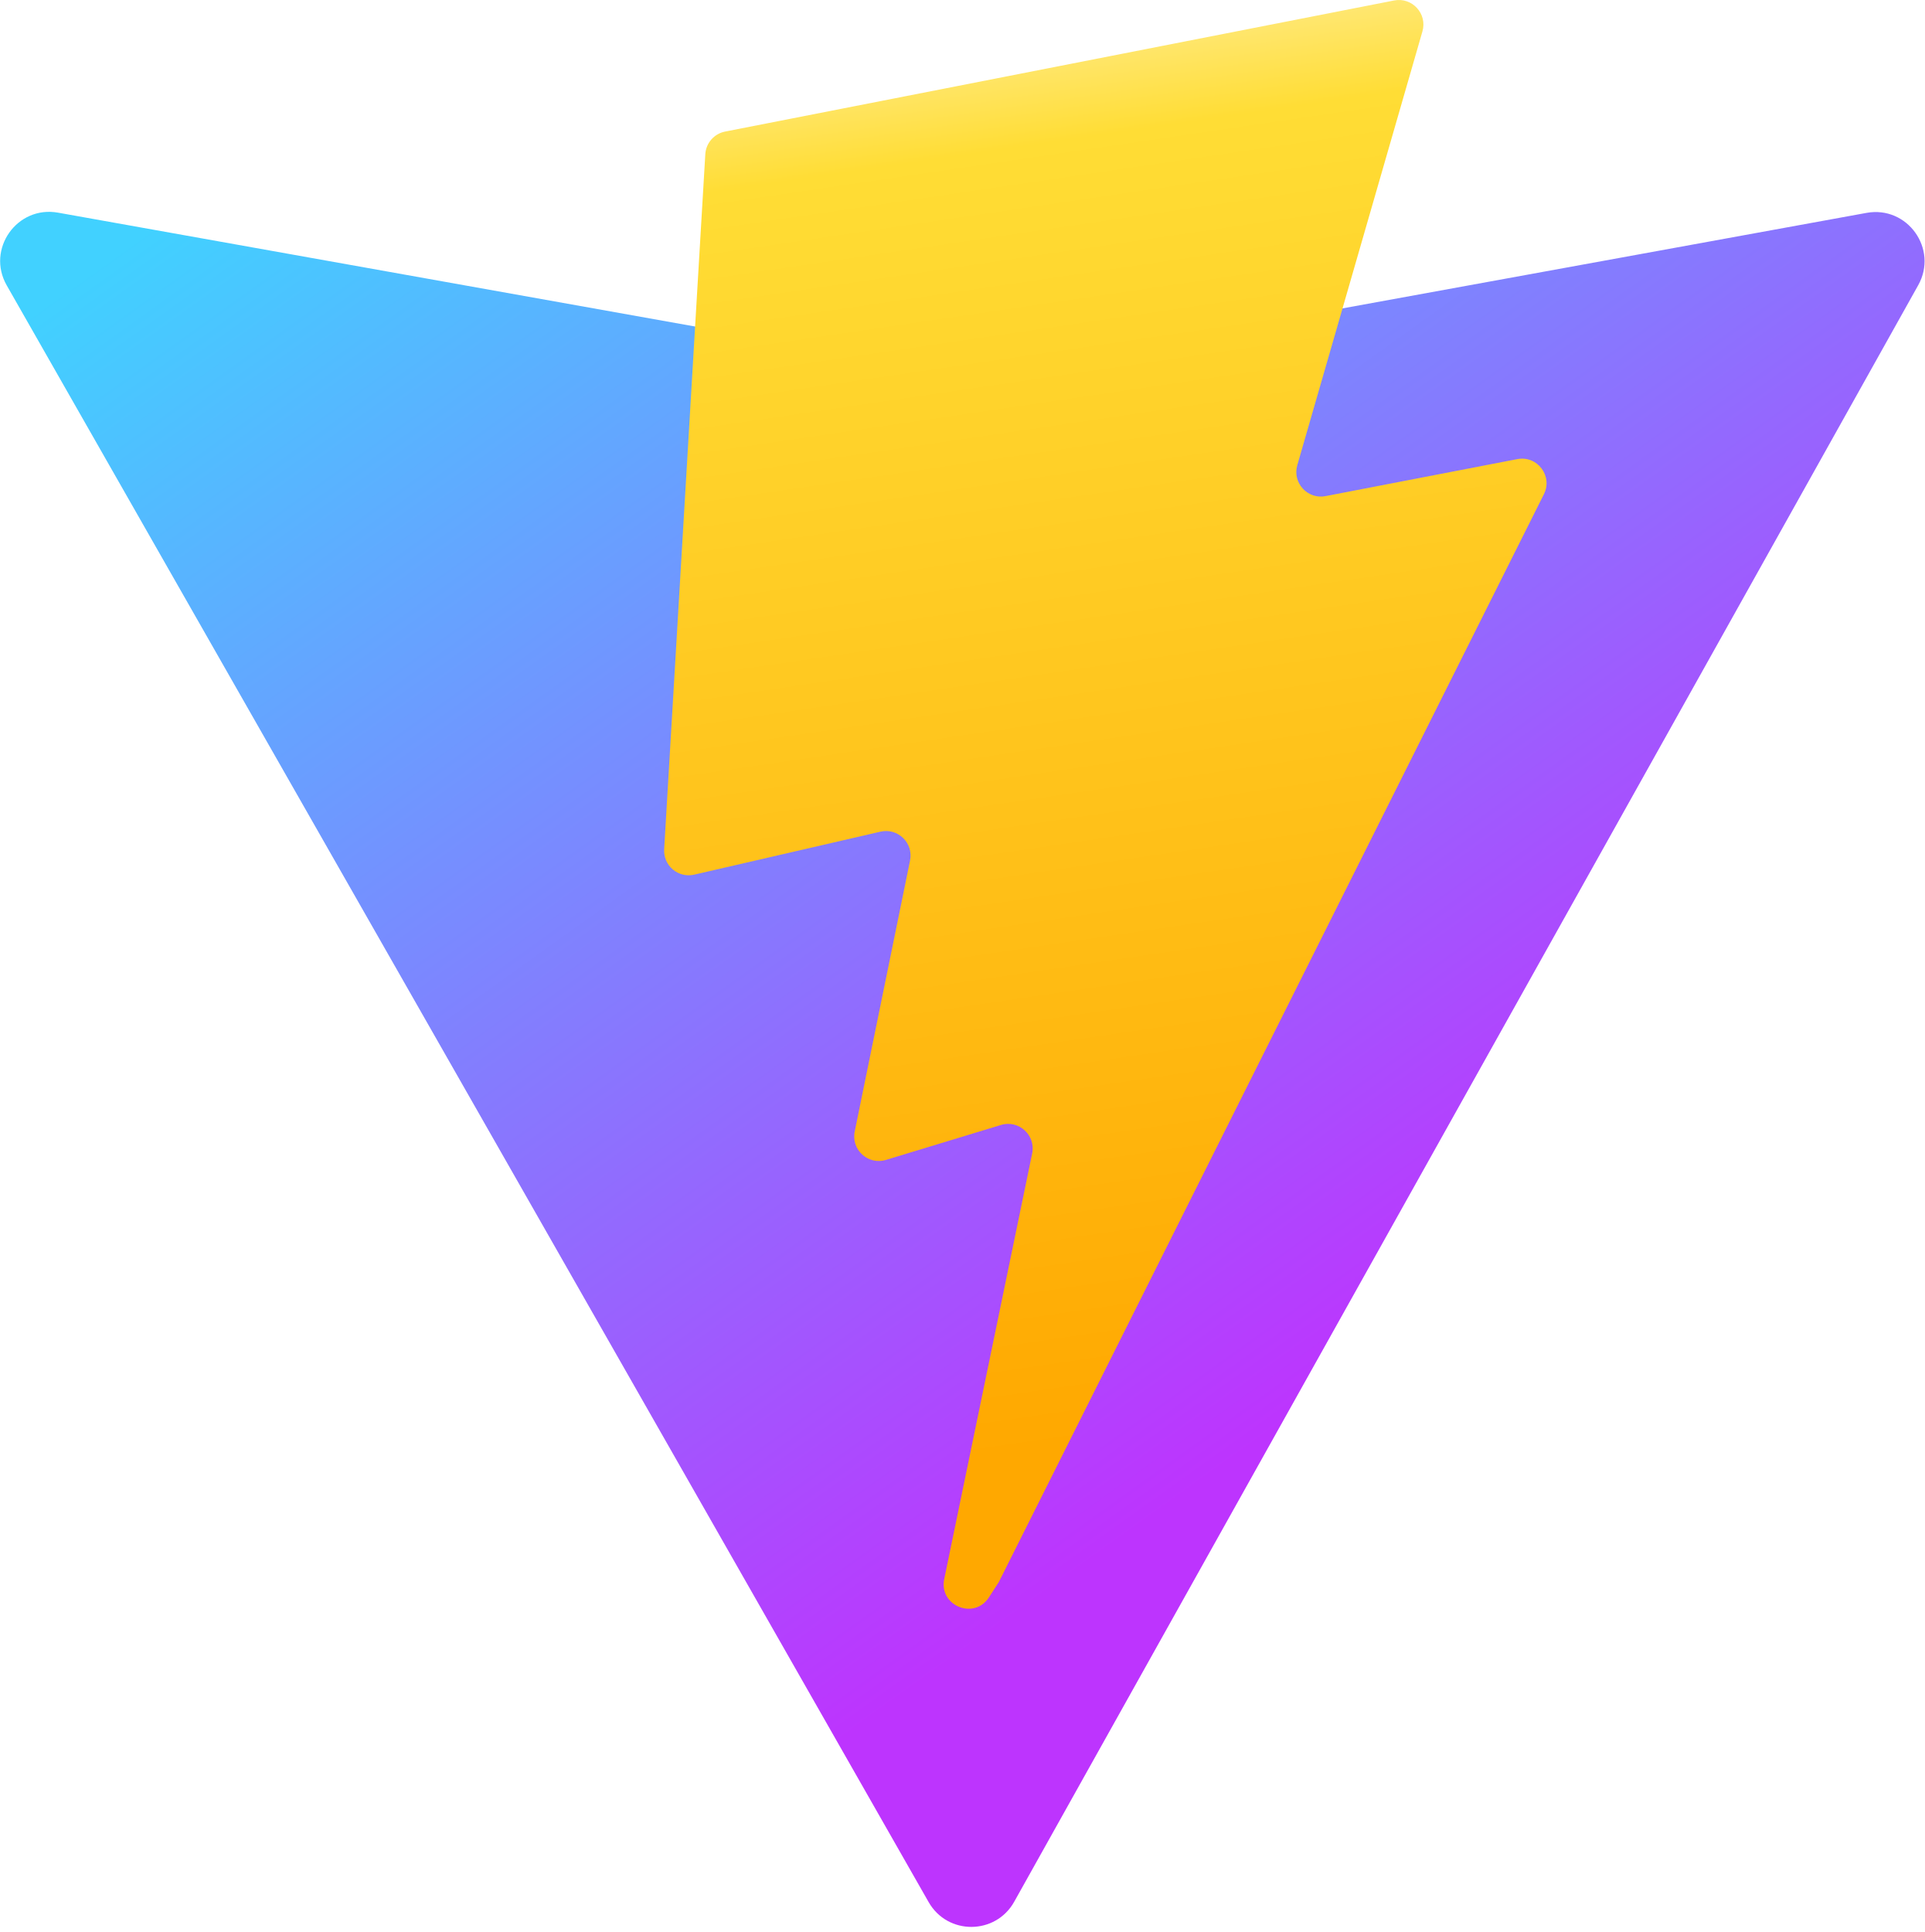
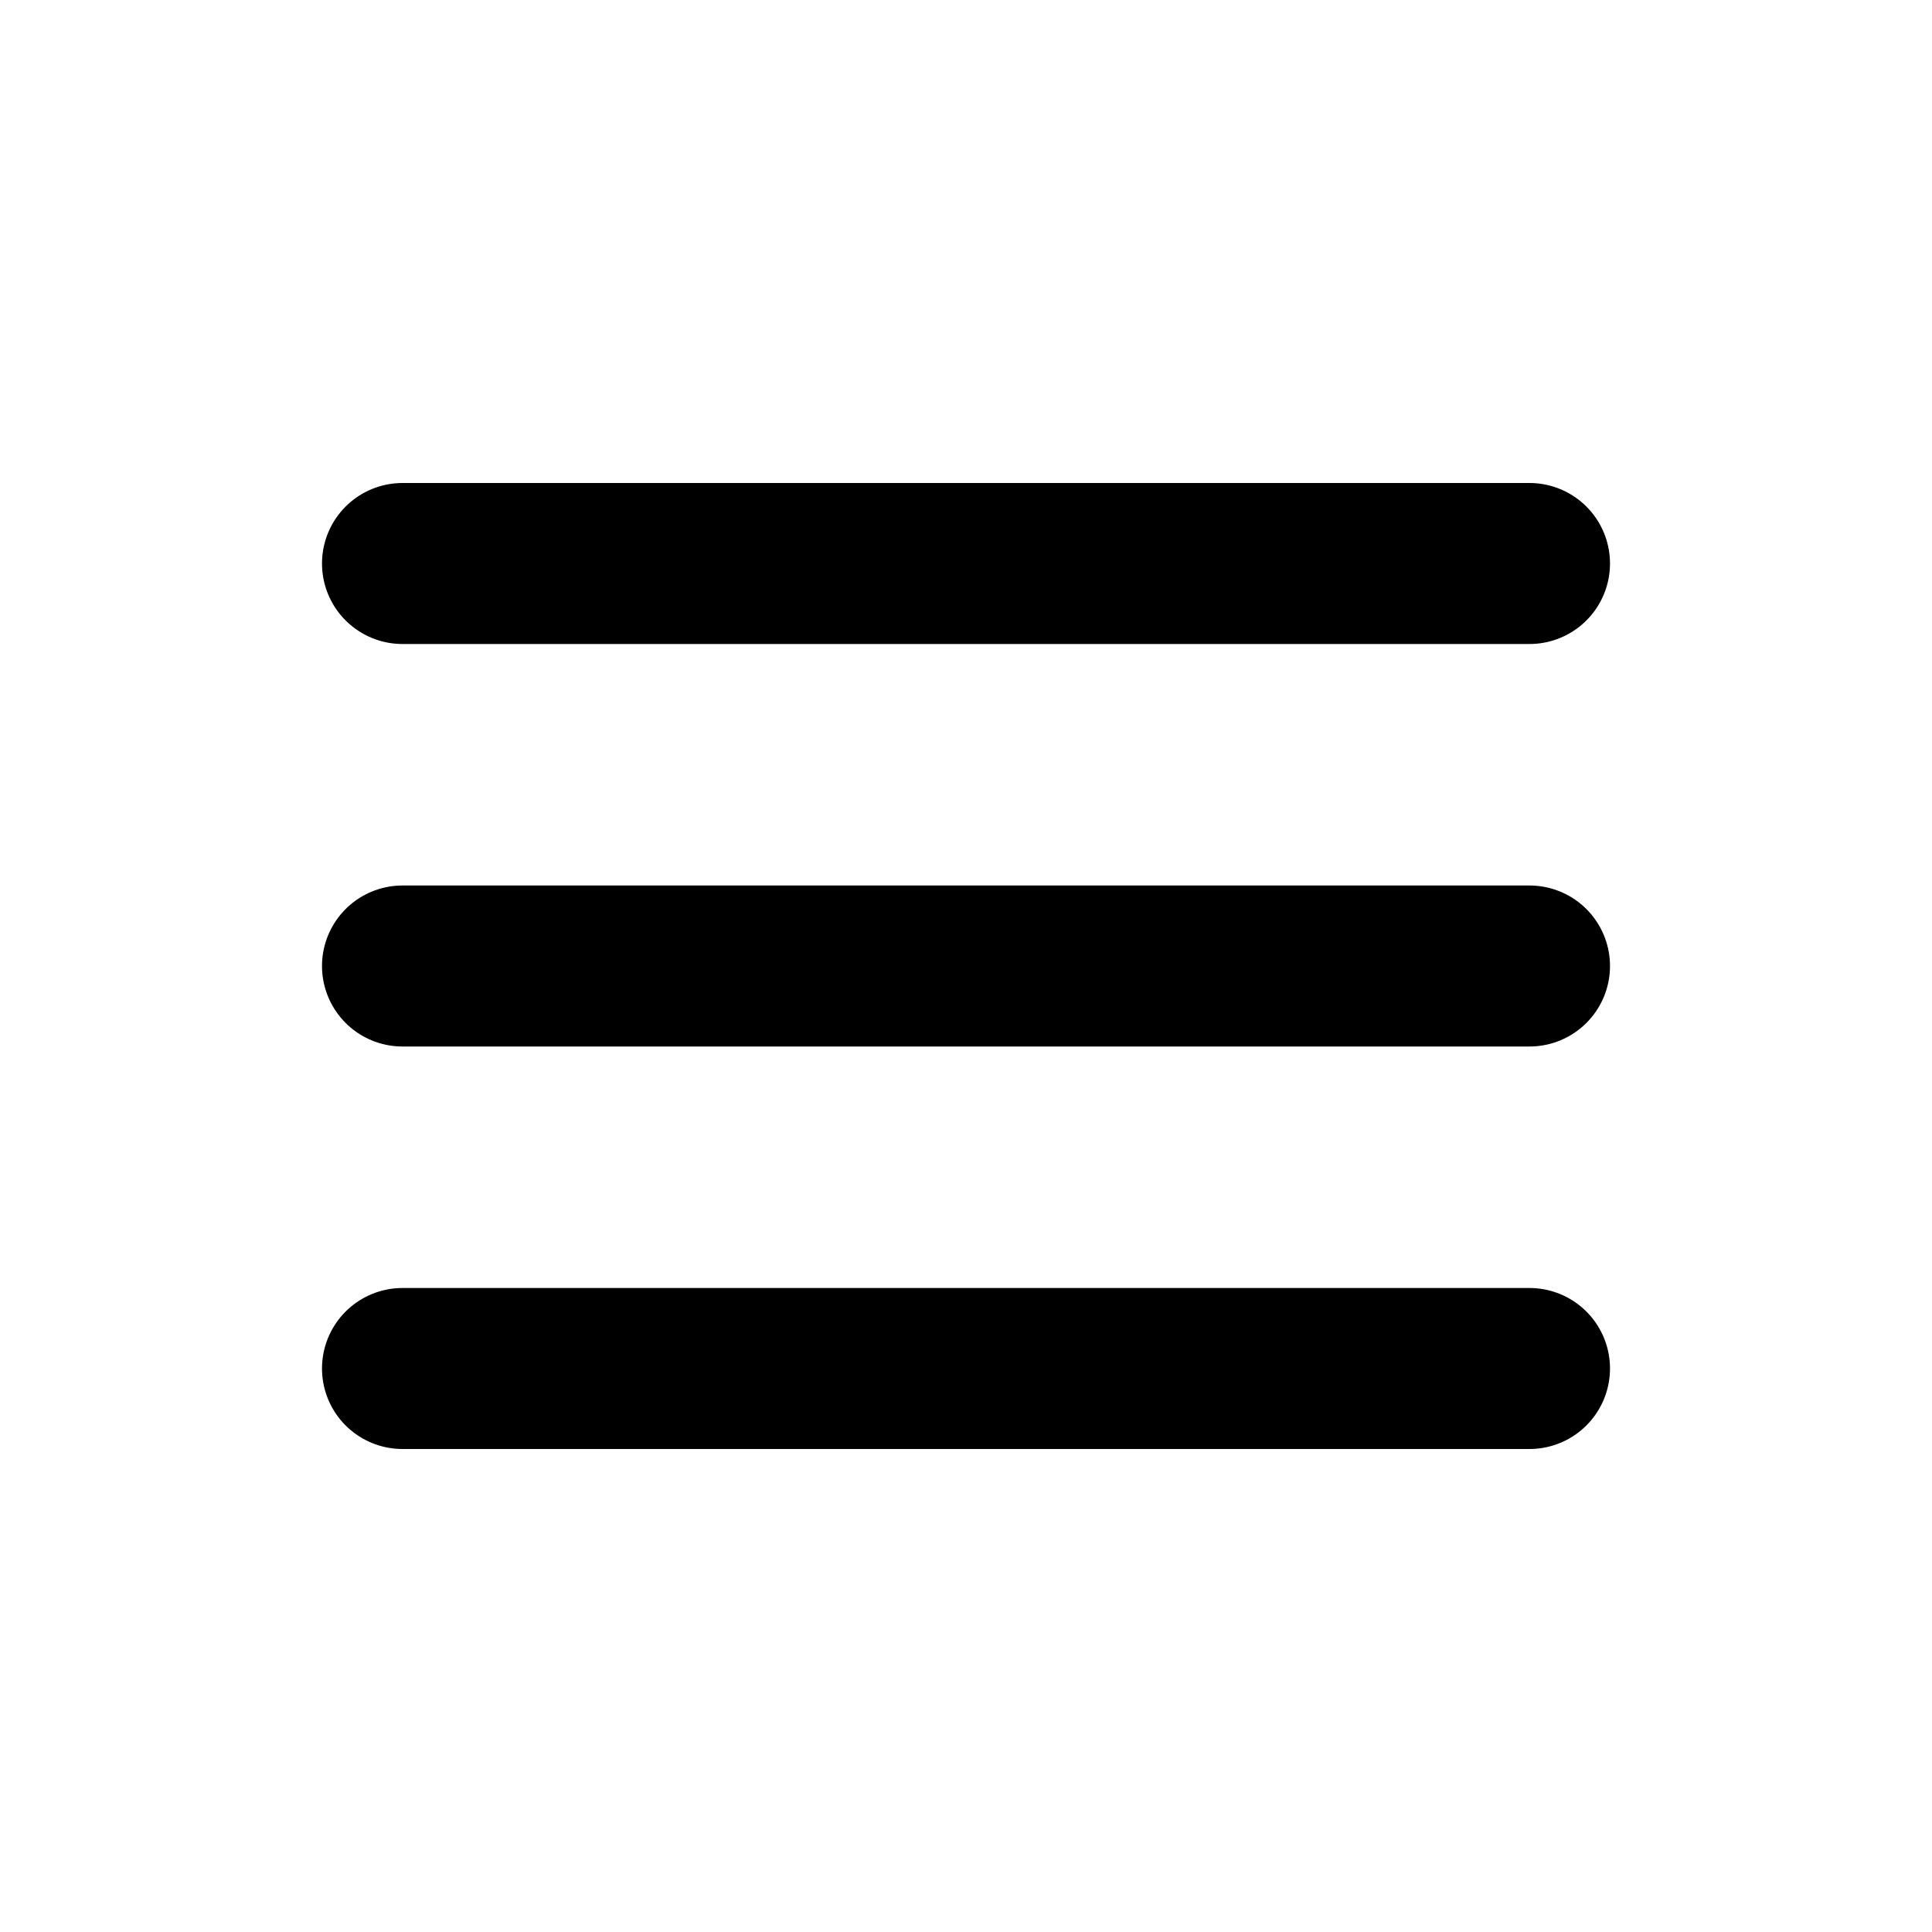
- <svg xmlns="http://www.w3.org/2000/svg" aria-hidden="true" role="img" class="iconify iconify--logos" width="31.88" height="32" preserveAspectRatio="xMidYMid meet" viewBox="0 0 256 257">
-   <defs>
-     <linearGradient id="IconifyId1813088fe1fbc01fb466" x1="-.828%" x2="57.636%" y1="7.652%" y2="78.411%">
-       <stop offset="0%" stop-color="#41D1FF" />
-       <stop offset="100%" stop-color="#BD34FE" />
-     </linearGradient>
-     <linearGradient id="IconifyId1813088fe1fbc01fb467" x1="43.376%" x2="50.316%" y1="2.242%" y2="89.03%">
-       <stop offset="0%" stop-color="#FFEA83" />
-       <stop offset="8.333%" stop-color="#FFDD35" />
-       <stop offset="100%" stop-color="#FFA800" />
-     </linearGradient>
-   </defs>
-   <path fill="url(#IconifyId1813088fe1fbc01fb466)" d="M255.153 37.938L134.897 252.976c-2.483 4.44-8.862 4.466-11.382.048L.875 37.958c-2.746-4.814 1.371-10.646 6.827-9.67l120.385 21.517a6.537 6.537 0 0 0 2.322-.004l117.867-21.483c5.438-.991 9.574 4.796 6.877 9.62Z" />
-   <path fill="url(#IconifyId1813088fe1fbc01fb467)" d="M185.432.063L96.44 17.501a3.268 3.268 0 0 0-2.634 3.014l-5.474 92.456a3.268 3.268 0 0 0 3.997 3.378l24.777-5.718c2.318-.535 4.413 1.507 3.936 3.838l-7.361 36.047c-.495 2.426 1.782 4.5 4.151 3.78l15.304-4.649c2.372-.72 4.652 1.36 4.15 3.788l-11.698 56.621c-.732 3.542 3.979 5.473 5.943 2.437l1.313-2.028l72.516-144.72c1.215-2.423-.88-5.186-3.54-4.672l-25.505 4.922c-2.396.462-4.435-1.77-3.759-4.114l16.646-57.705c.677-2.35-1.37-4.583-3.769-4.113Z" />
+ <svg xmlns="http://www.w3.org/2000/svg" class="w-6 h-6 text-gray-800 dark:text-white" aria-hidden="true" width="24" height="24" fill="none" viewBox="0 0 24 24">
+   <path stroke="currentColor" stroke-linecap="round" stroke-width="2" d="M5 7h14M5 12h14M5 17h14" />
</svg>
